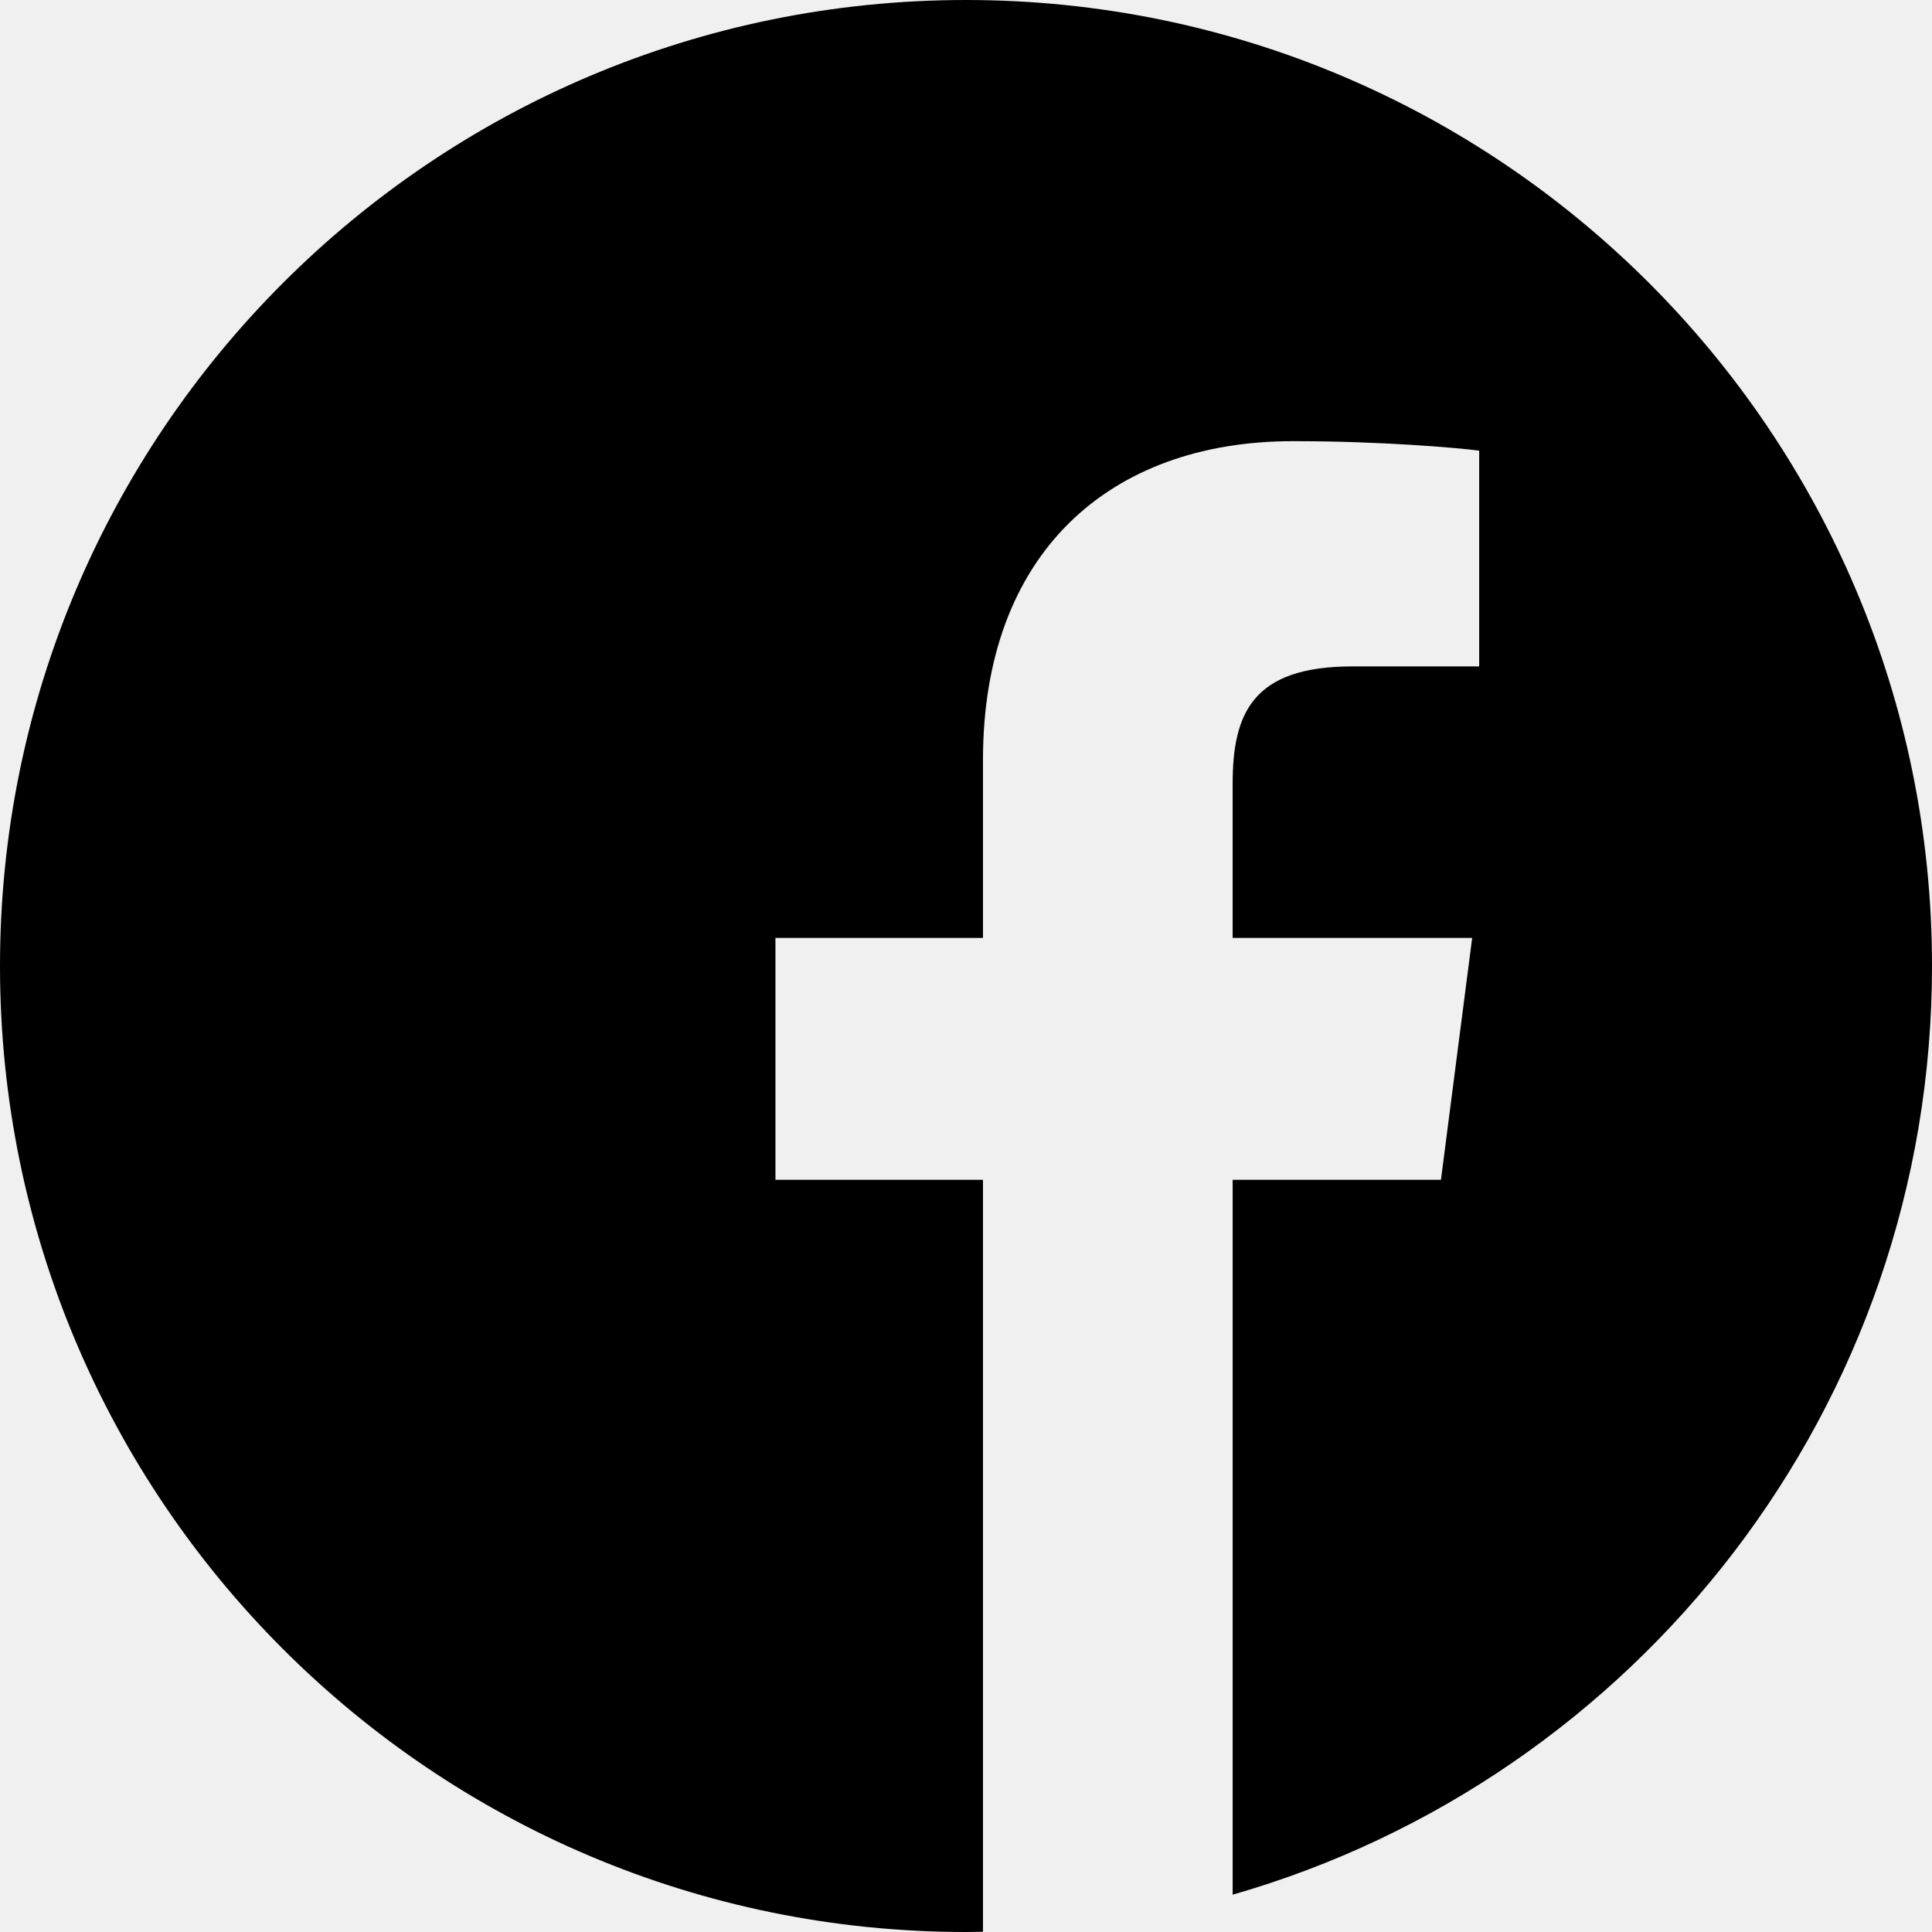
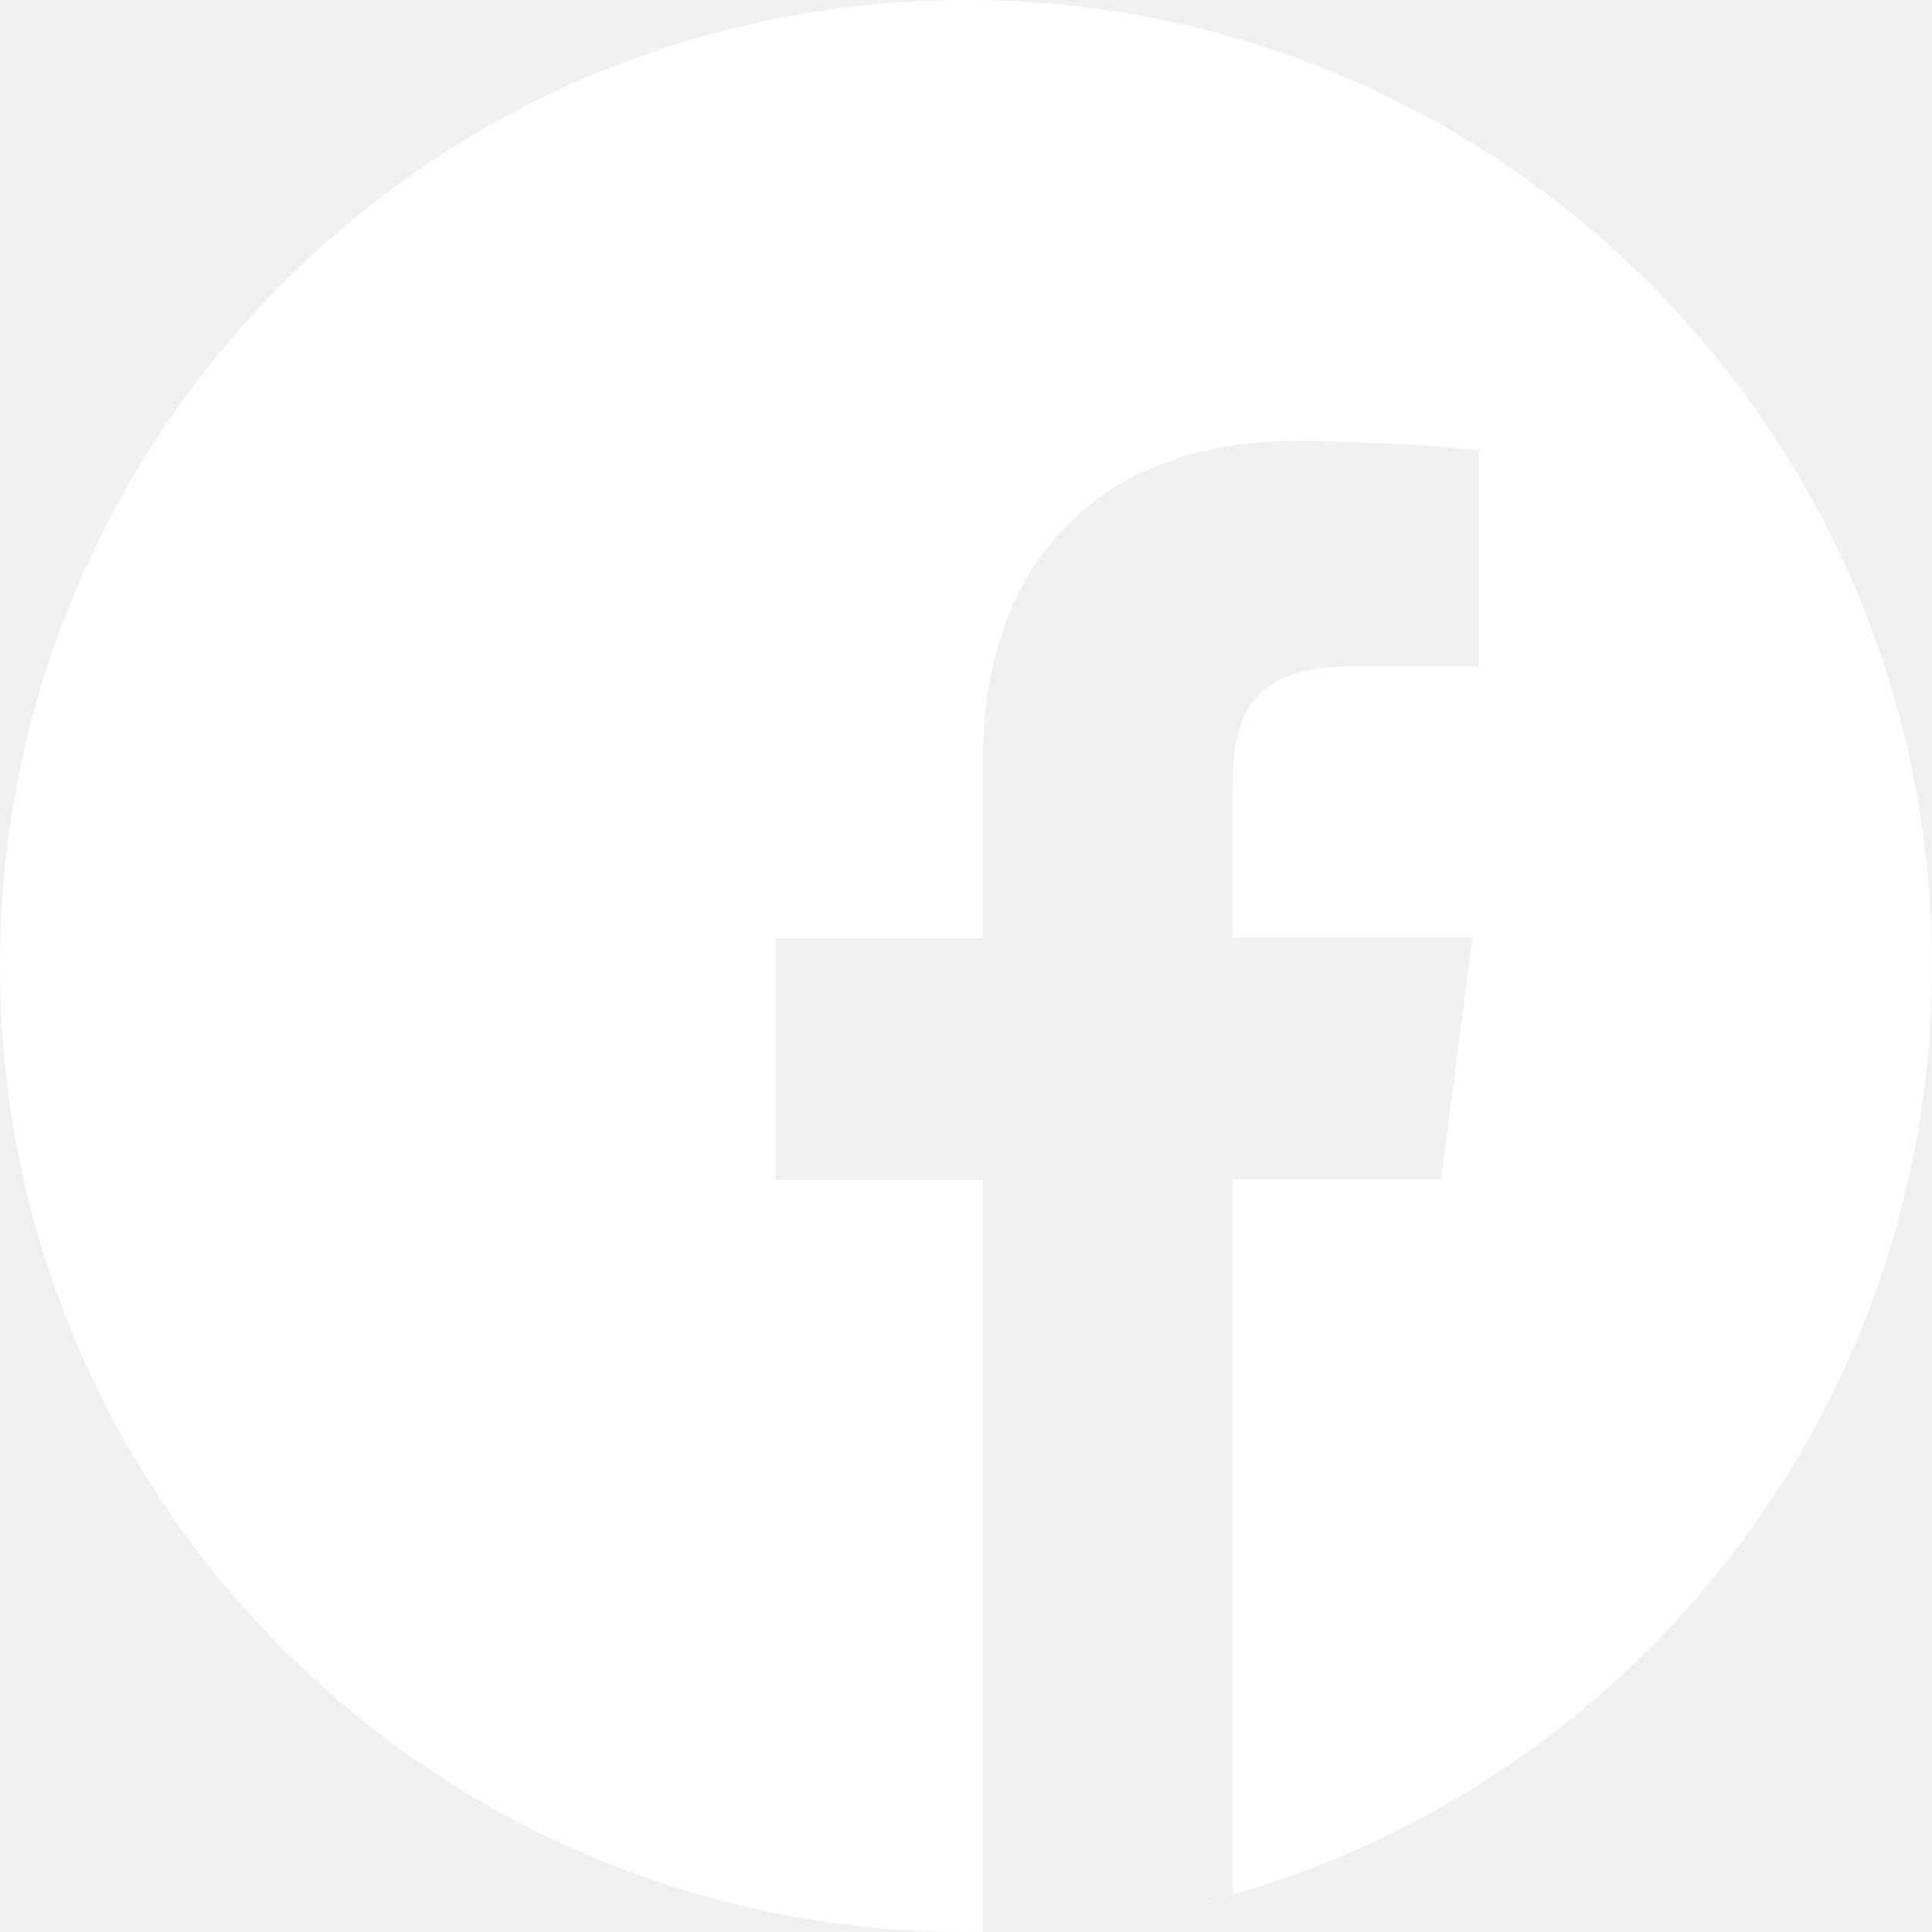
- <svg xmlns="http://www.w3.org/2000/svg" height="512pt" viewBox="0 0 512 512" width="512pt">
-   <path d="m297.277 508.668c-2.133.348-4.273.668-6.422.961 2.148-.293 4.289-.613 6.422-.961zm0 0" />
-   <path d="m302.398 507.793c-1.02.188-2.039.359-3.059.535 1.02-.176 2.039-.348 3.059-.535zm0 0" />
-   <path d="m285.137 510.34c-2.496.281-5.008.531-7.527.742 2.52-.211 5.031-.461 7.527-.742zm0 0" />
-   <path d="m290.055 509.738c-1.199.16-2.406.309-3.609.449 1.203-.141 2.41-.289 3.609-.449zm0 0" />
-   <path d="m309.367 506.41c-.898.191-1.801.383-2.703.566.902-.184 1.805-.375 2.703-.566zm0 0" />
-   <path d="m326.664 502.113c-.727.207-1.453.402-2.18.605.727-.203 1.453-.398 2.18-.605zm0 0" />
-   <path d="m321.434 503.543c-.789.207-1.582.418-2.375.617.793-.199 1.586-.406 2.375-.617zm0 0" />
-   <path d="m314.59 505.254c-.836.195-1.68.379-2.523.566.844-.188 1.688-.371 2.523-.566zm0 0" />
-   <path d="m277.527 511.09c-1.348.113-2.695.215-4.047.305 1.352-.09 2.699-.191 4.047-.305zm0 0" />
-   <path d="m512 256c0-141.363-114.637-256-256-256s-256 114.637-256 256 114.637 256 256 256c1.504 0 3-.031 4.5-.059v-199.285h-55v-64.098h55v-47.168c0-54.703 33.395-84.477 82.191-84.477 23.367 0 43.453 1.742 49.309 2.52v57.172h-33.648c-26.547 0-31.688 12.617-31.688 31.129v40.824h63.477l-8.273 64.098h-55.203v189.453c107.004-30.676 185.336-129.258 185.336-246.109zm0 0" />
-   <path d="m272.914 511.43c-2.664.172-5.34.309-8.023.398 2.684-.09 5.359-.227 8.023-.398zm0 0" />
-   <path d="m264.754 511.836c-1.414.047-2.832.082-4.25.105 1.418-.023 2.836-.059 4.25-.105zm0 0" />
+ <svg xmlns="http://www.w3.org/2000/svg" version="1.1" id="Layer_1" x="0px" y="0px" viewBox="0 0 512 512" style="enable-background:new 0 0 512 512;" xml:space="preserve">
+   <style type="text/css">
+ 	.st0{fill:#FFFFFF;}
+ </style>
+   <path class="st0" d="M297.3,508.7c-2.1,0.3-4.3,0.7-6.4,1C293,509.3,295.1,509,297.3,508.7z" />
+   <path class="st0" d="M302.4,507.8c-1,0.2-2,0.4-3.1,0.5C300.4,508.2,301.4,508,302.4,507.8z" />
+   <path class="st0" d="M285.1,510.3c-2.5,0.3-5,0.5-7.5,0.7C280.1,510.9,282.6,510.6,285.1,510.3z" />
+   <path class="st0" d="M290.1,509.7c-1.2,0.2-2.4,0.3-3.6,0.4C287.6,510,288.9,509.9,290.1,509.7z" />
+   <path class="st0" d="M309.4,506.4c-0.9,0.2-1.8,0.4-2.7,0.6C307.6,506.8,308.5,506.6,309.4,506.4z" />
+   <path class="st0" d="M326.7,502.1c-0.7,0.2-1.5,0.4-2.2,0.6C325.2,502.5,325.9,502.3,326.7,502.1z" />
+   <path class="st0" d="M321.4,503.5c-0.8,0.2-1.6,0.4-2.4,0.6C319.9,504,320.6,503.8,321.4,503.5z" />
+   <path class="st0" d="M314.6,505.3c-0.8,0.2-1.7,0.4-2.5,0.6C312.9,505.6,313.8,505.4,314.6,505.3z" />
+   <path class="st0" d="M277.5,511.1c-1.3,0.1-2.7,0.2-4,0.3C274.8,511.3,276.2,511.2,277.5,511.1z" />
+   <path class="st0" d="M512,256C512,114.6,397.4,0,256,0S0,114.6,0,256s114.6,256,256,256c1.5,0,3,0,4.5-0.1V312.7h-55v-64.1h55v-47.2  c0-54.7,33.4-84.5,82.2-84.5c23.4,0,43.5,1.7,49.3,2.5v57.2h-33.6c-26.5,0-31.7,12.6-31.7,31.1v40.8h63.5l-8.3,64.1h-55.2v189.5  C433.7,471.4,512,372.9,512,256z" />
+   <path class="st0" d="M272.9,511.4c-2.7,0.2-5.3,0.3-8,0.4C267.6,511.7,270.2,511.6,272.9,511.4z" />
+   <path class="st0" d="M264.8,511.8c-1.4,0-2.8,0.1-4.2,0.1C261.9,511.9,263.3,511.9,264.8,511.8z" />
</svg>
